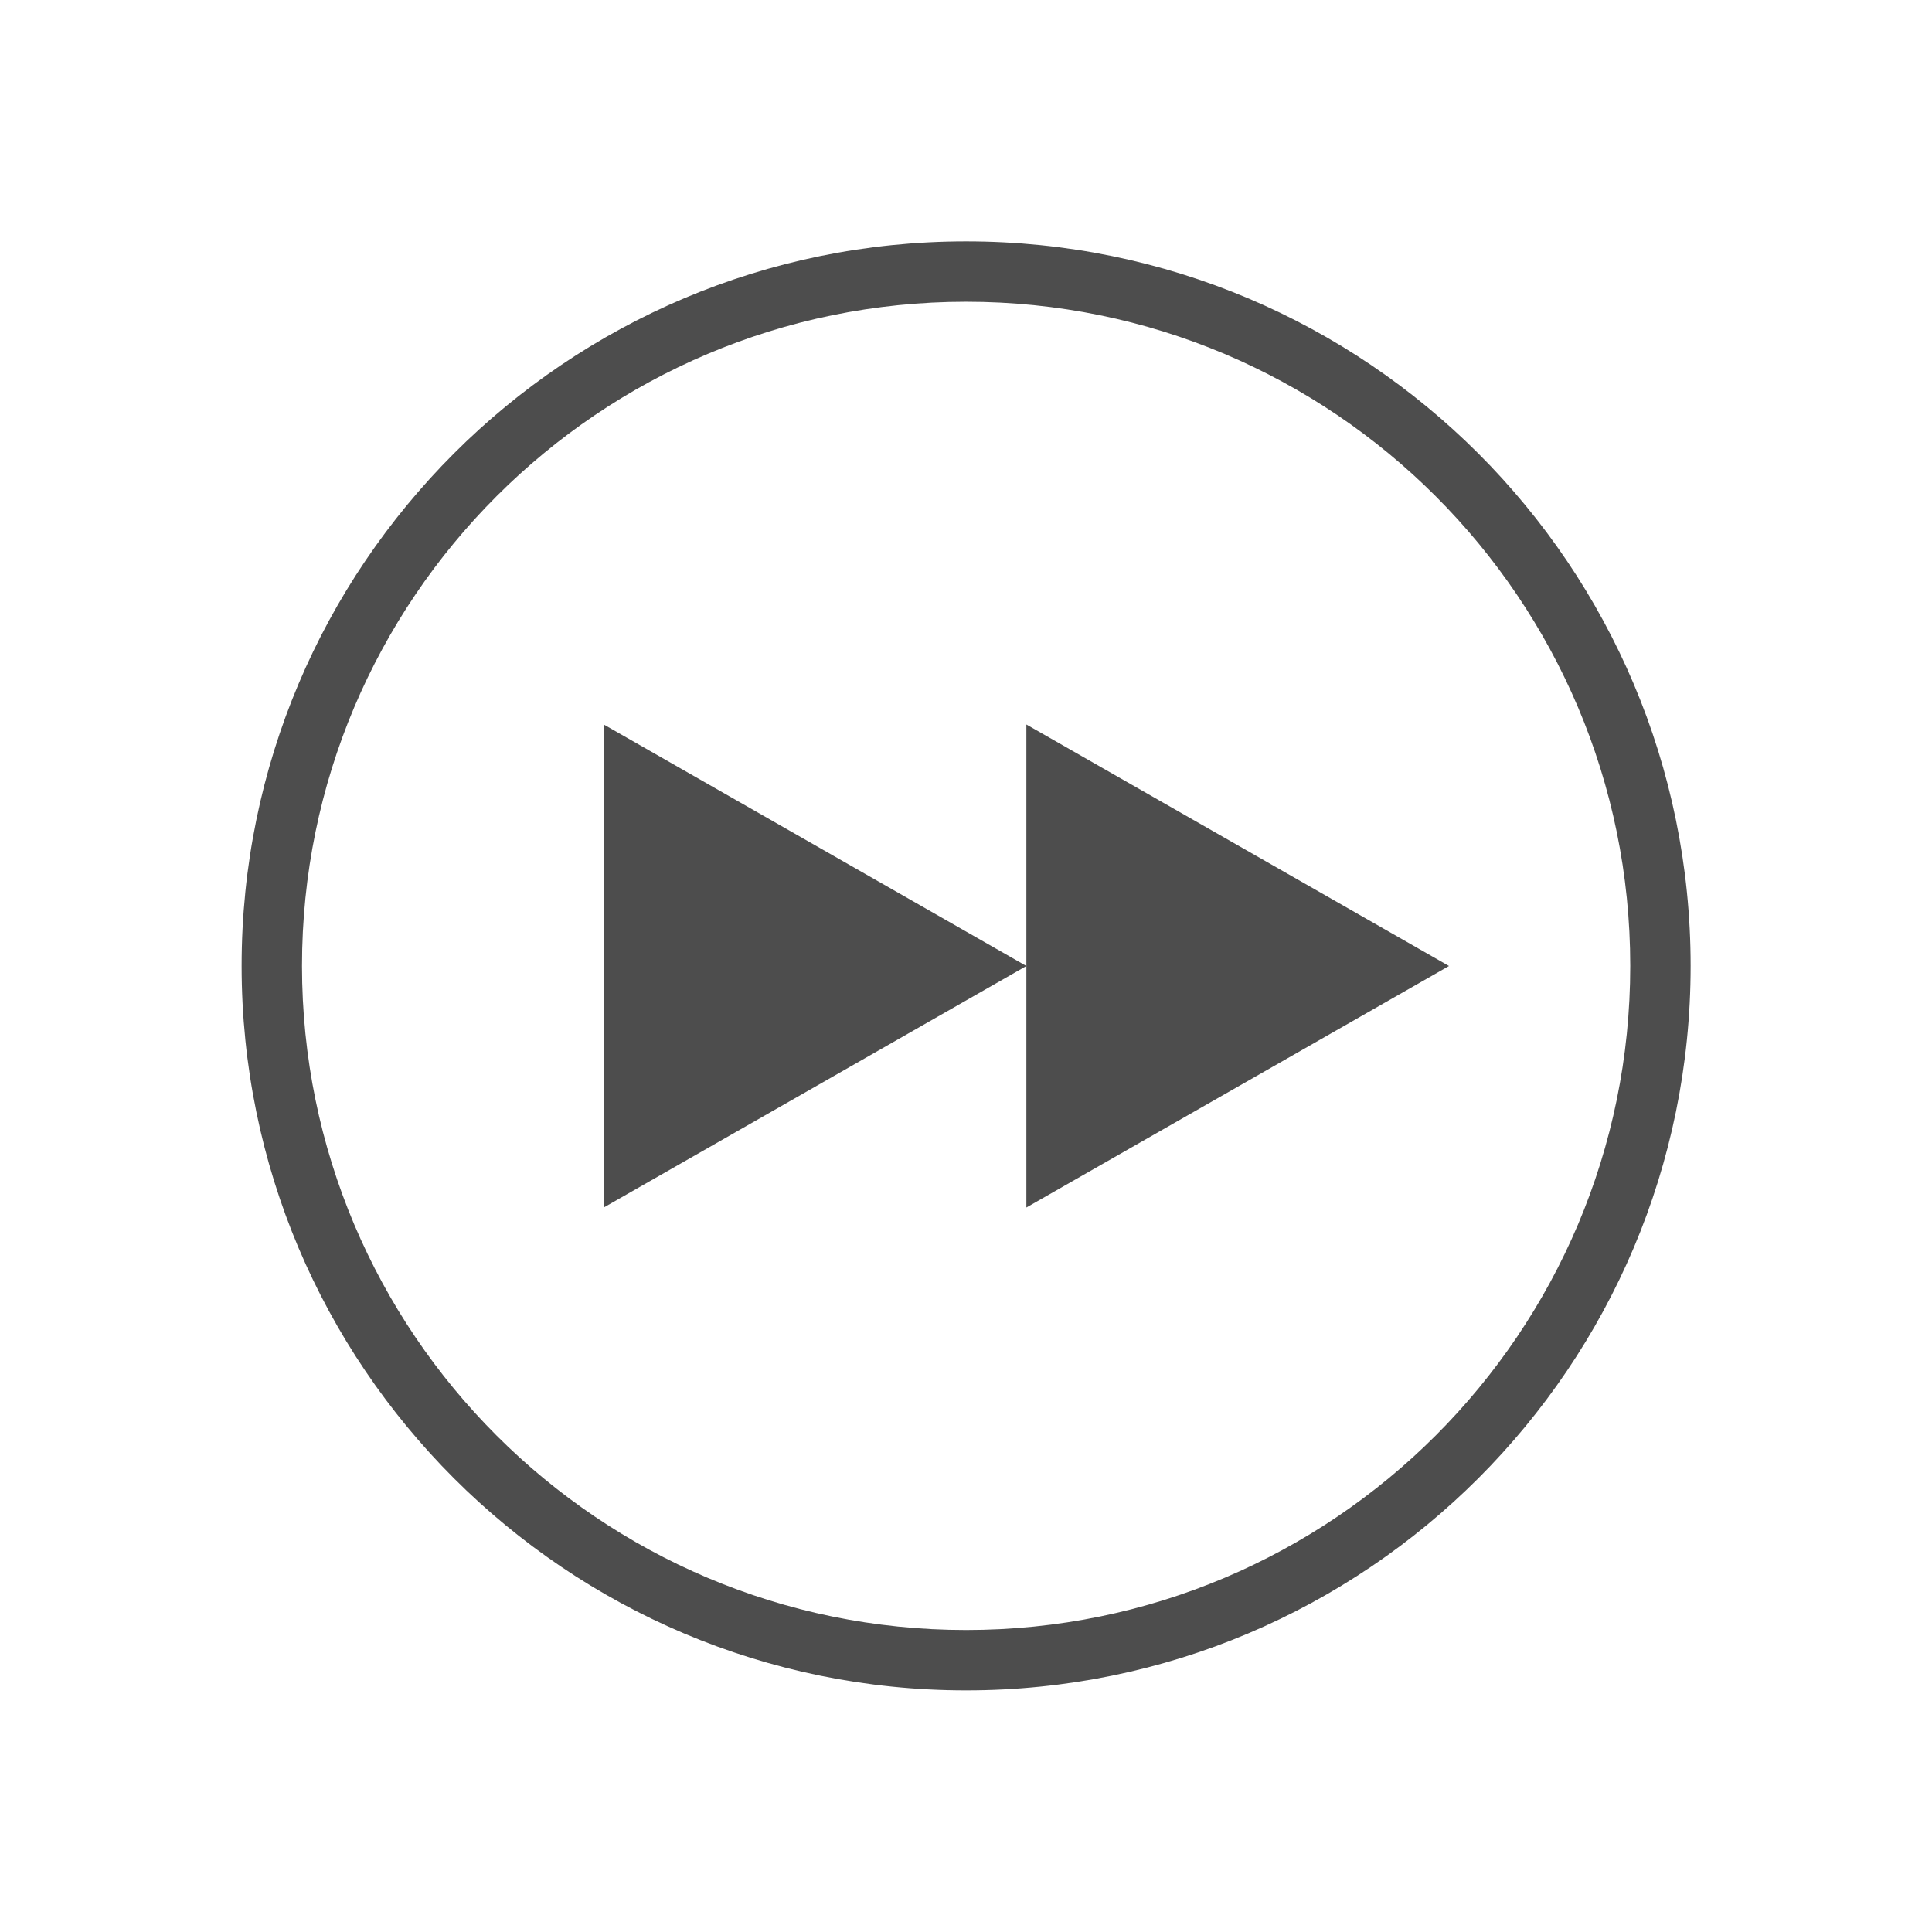
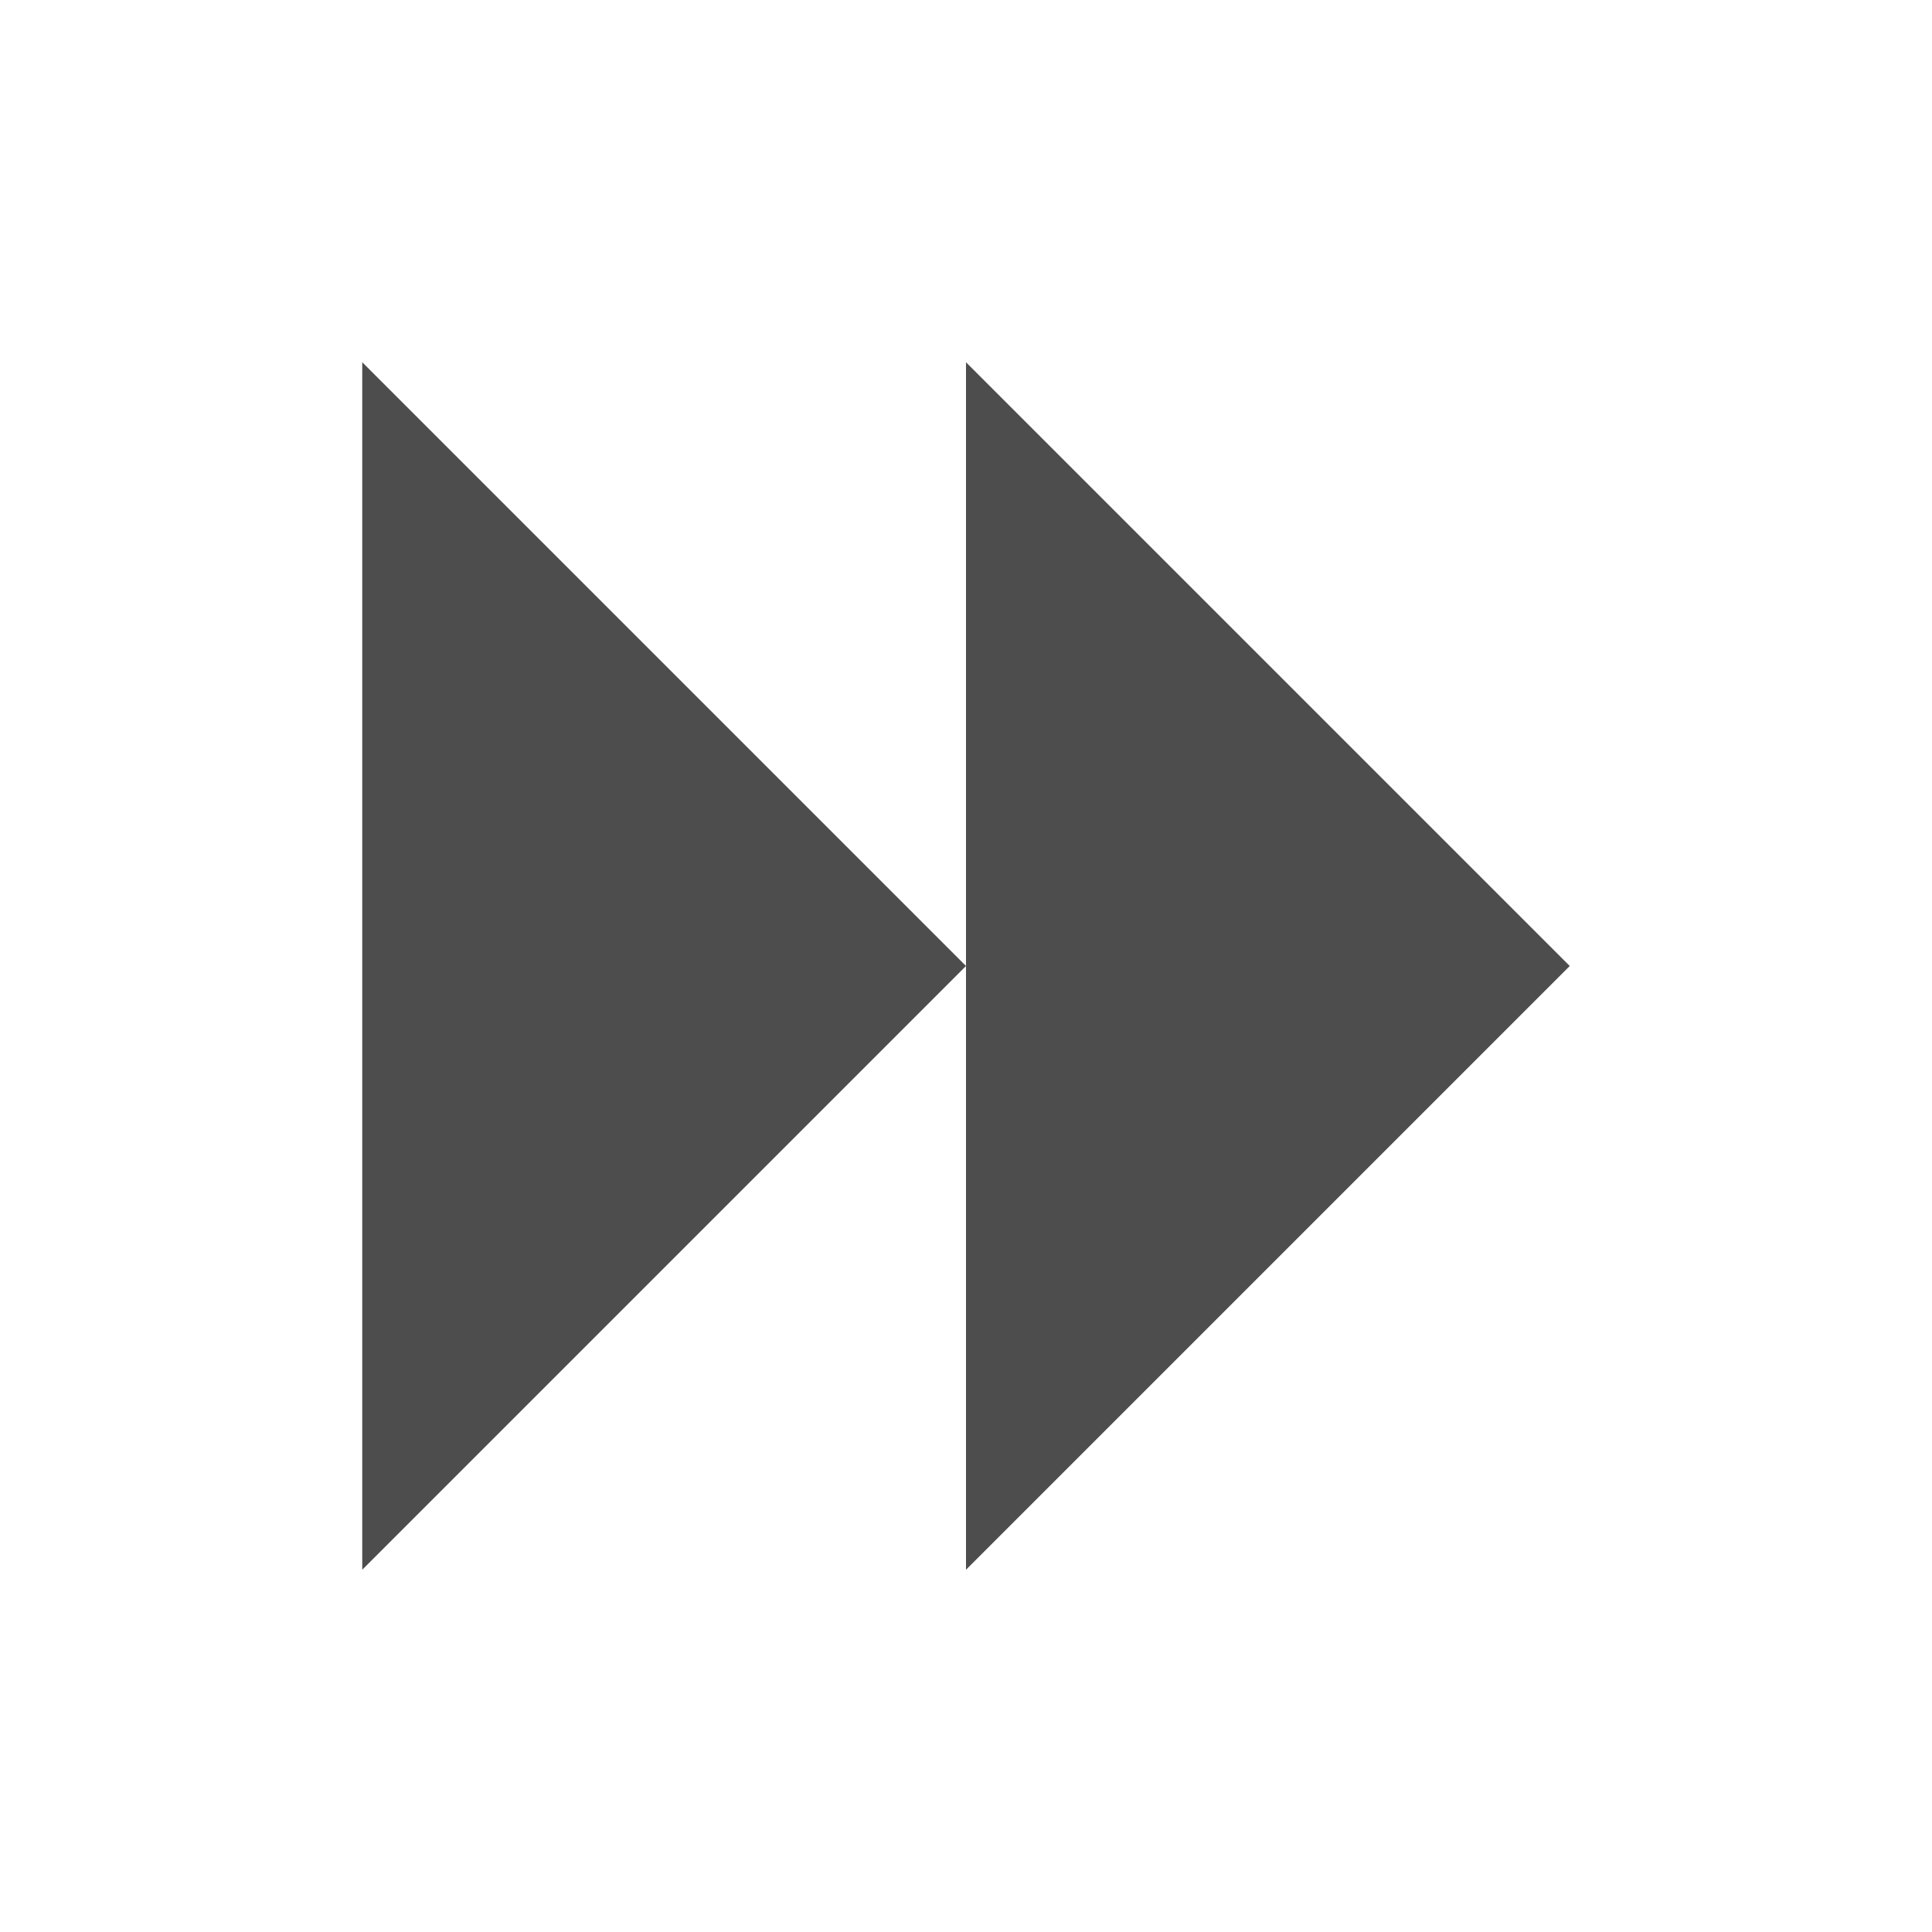
<svg xmlns="http://www.w3.org/2000/svg" viewBox="0 0 32 32">
  <defs id="defs3051">
    <style type="text/css" id="current-color-scheme">
      .ColorScheme-Text {
        color:#4d4d4d;
      }
      </style>
  </defs>
-   <path style="fill:currentColor;fill-opacity:1;stroke:none" d="M 16.002 3.998 A 12 12 0 0 0 4.002 15.998 A 12 12 0 0 0 16.002 27.998 A 12 12 0 0 0 28.002 15.998 A 12 12 0 0 0 16.002 3.998 z M 16.002 4.998 A 11 11 0 0 1 27.002 15.998 A 11 11 0 0 1 16.002 26.998 A 11 11 0 0 1 5.002 15.998 A 11 11 0 0 1 16.002 4.998 z M 10 12 L 10 20 L 17 16 L 10 12 z M 17 16 L 17 20 L 24 16 L 17 12 L 17 16 z " id="path8" class="ColorScheme-Text" />
+   <path style="fill:currentColor;fill-opacity:1;stroke:none" d="m 6 6 0 20 L 16 16 Z M 16 16 l 0 10 L 26 16 16 6 Z" id="path8" class="ColorScheme-Text" />
</svg>
